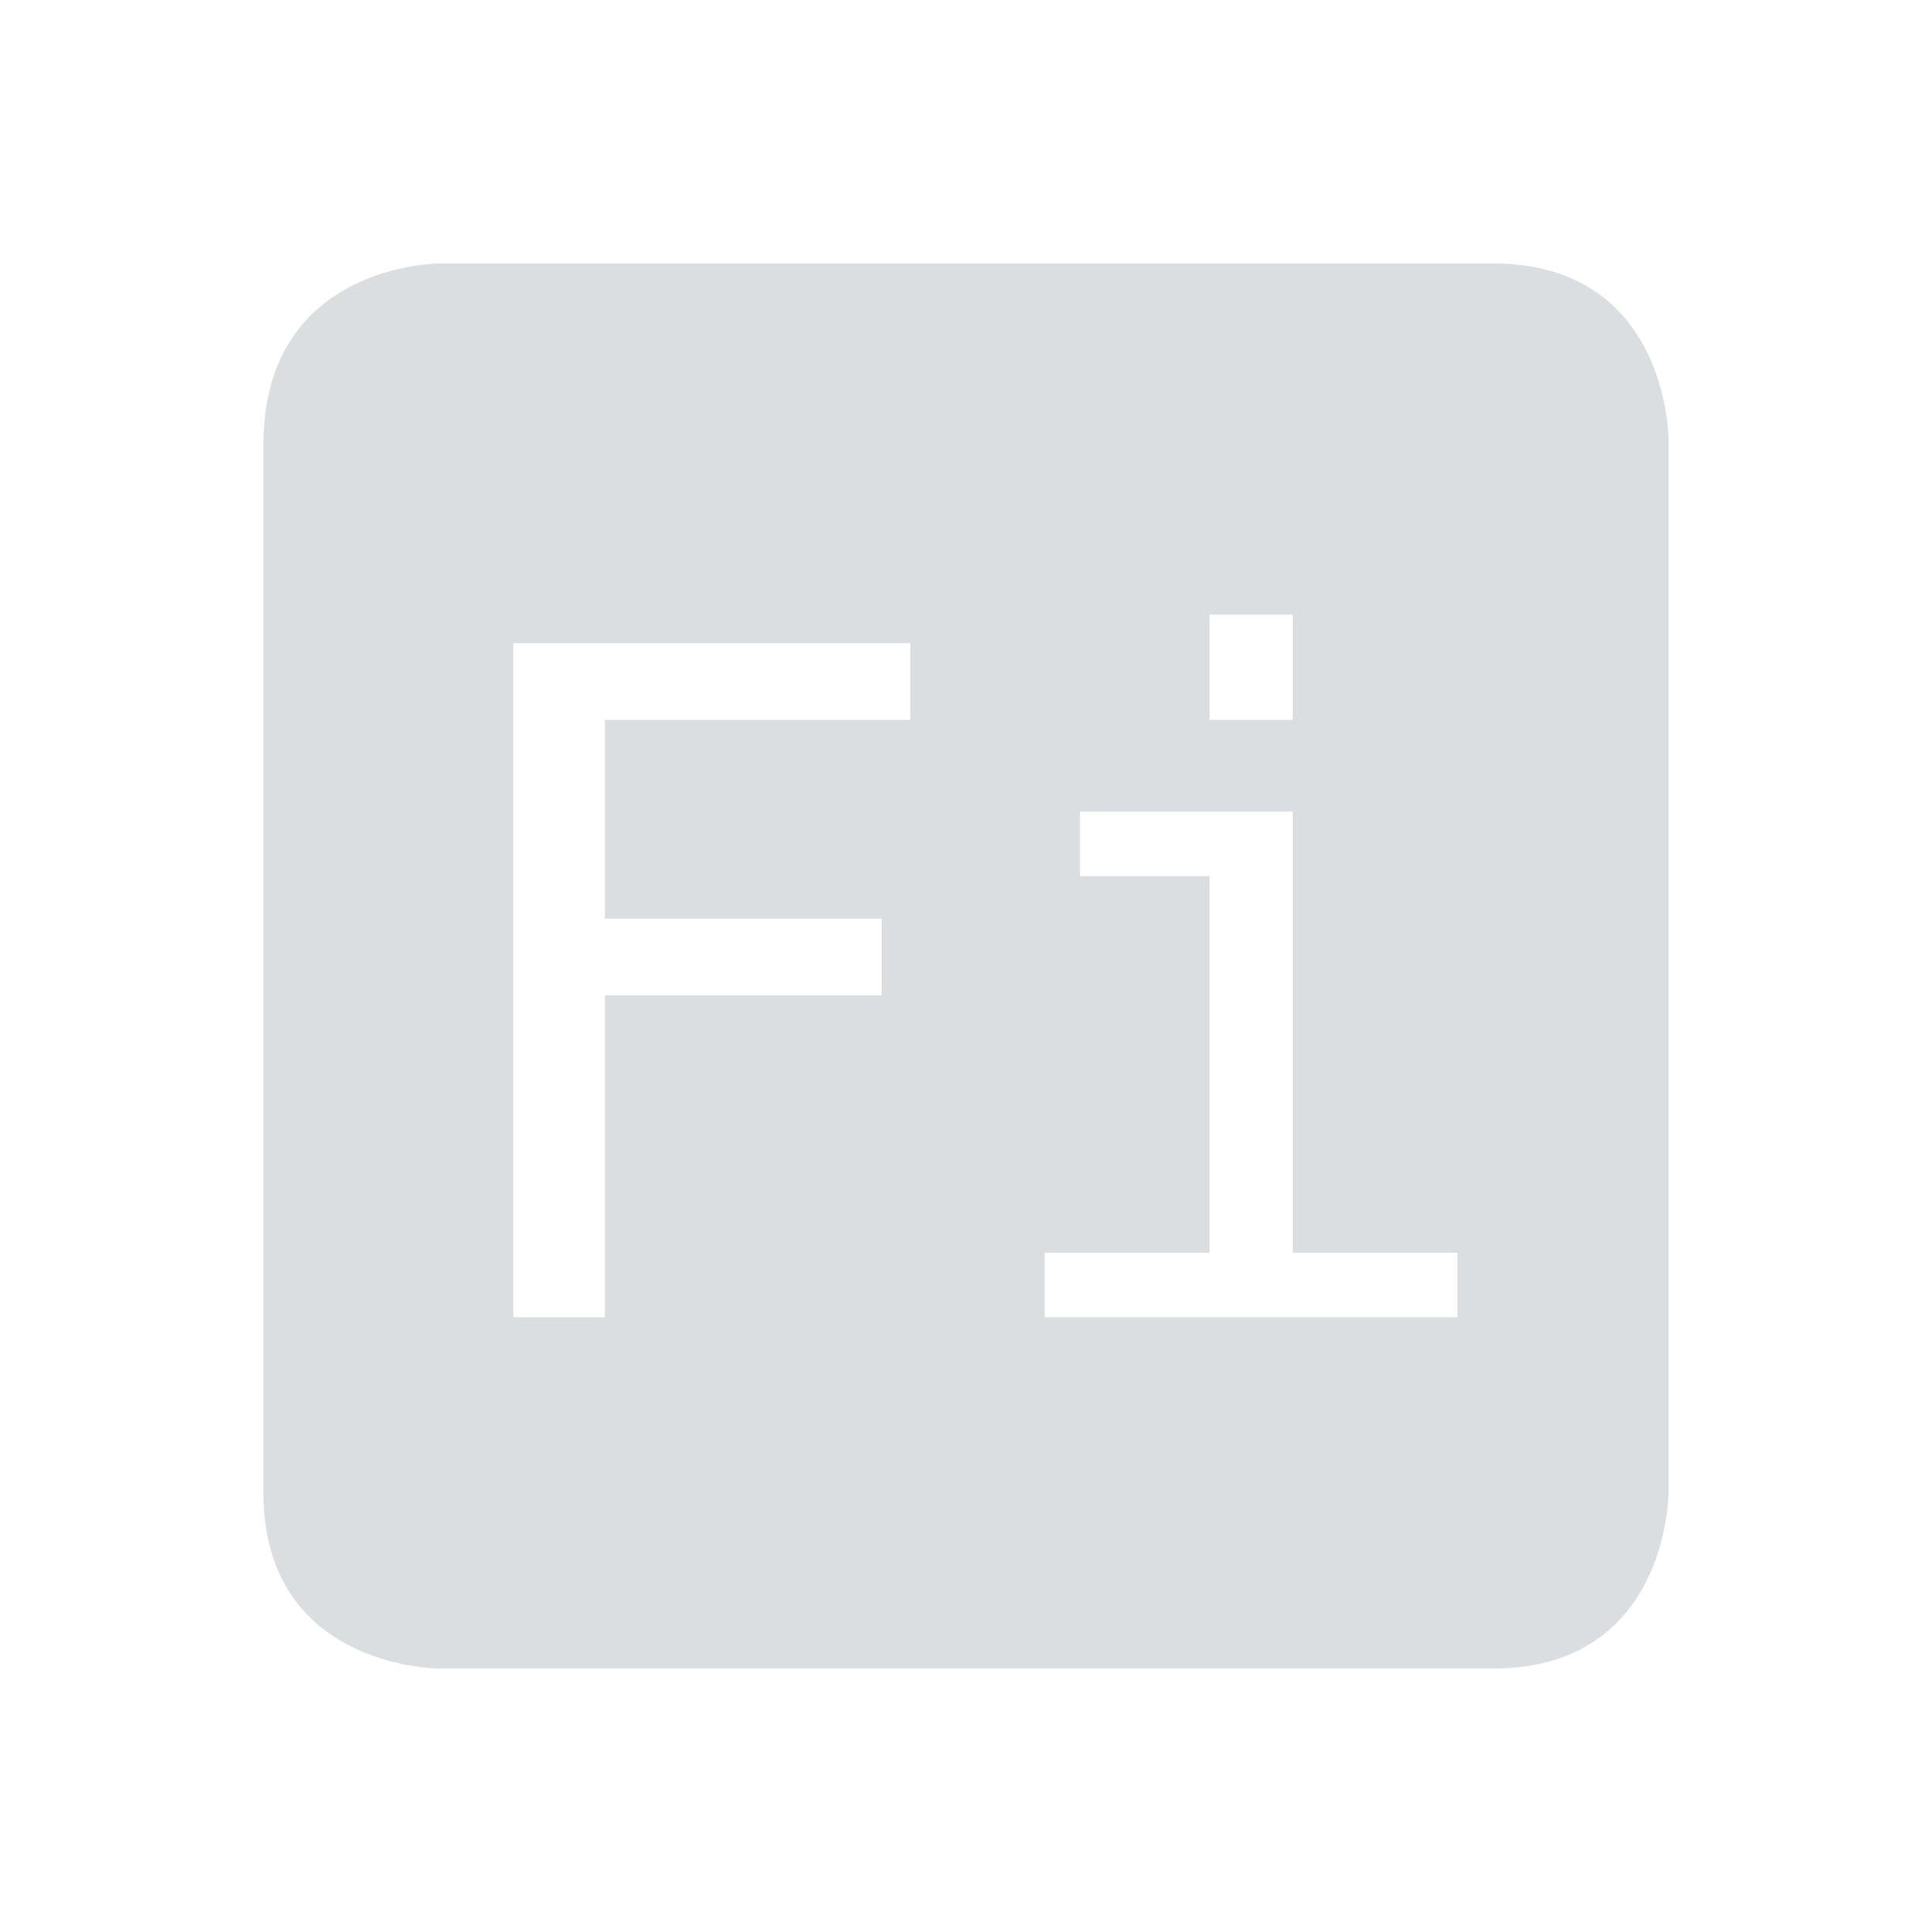
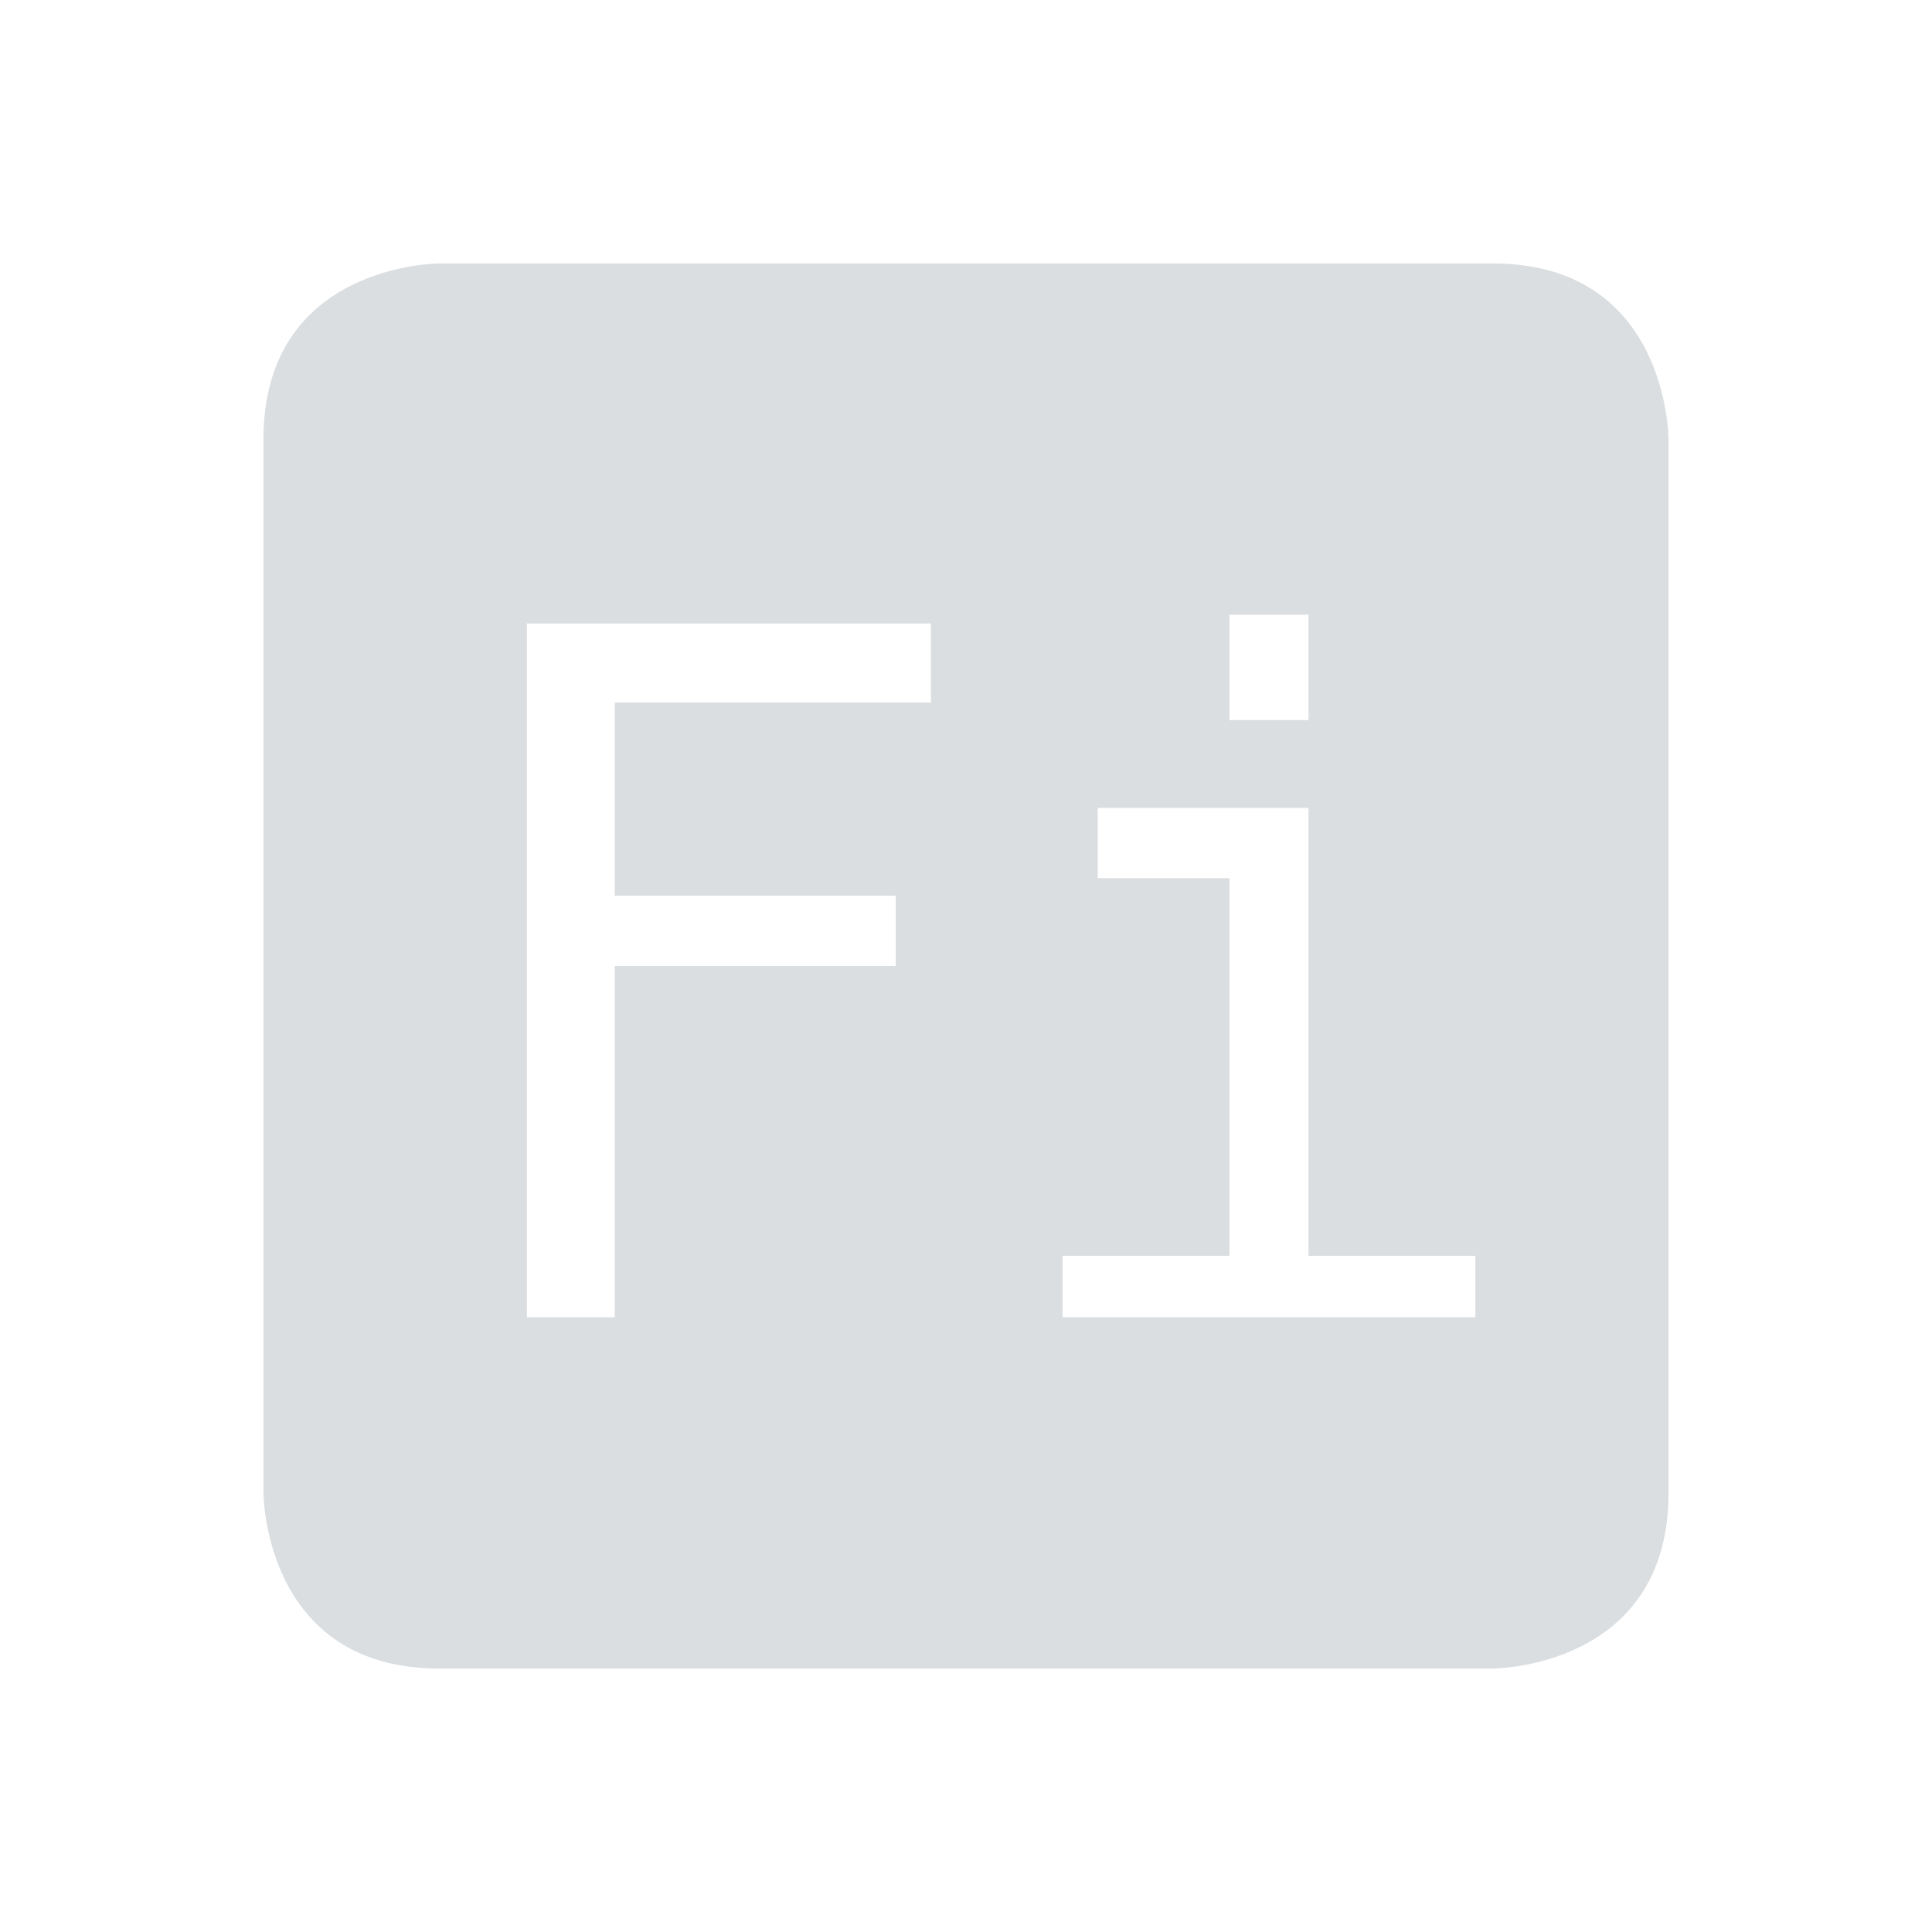
<svg xmlns="http://www.w3.org/2000/svg" height="22" width="22">
-   <path d="m5 3s-2 0-2 2.062v11.938c0 2 2 2 2 2h12c2 0 2-2 2-2v-12s0-2-2-2zm8.773 4h .947v1.197h-.947zm-7.928.324h4.52v.873h-3.477v2.264h3.152v.873h-3.152v3.666h-1.043zm6.453 1.918h2.422v5.023h1.875v.734h-4.699v-.734h1.877v-4.289h-1.475z" fill="#dbdee0" />
+   <path d="m5 3s-2 0-2 2v12s0 2 2 2h12s2 0 2-2v-12s0-2-2-2zm9 4h .9v1.2h-.9zm-8 .1h4.6v.9h-3.6v2.2h3.2v.8h-3.2v4h-1zm6.5 2.1h2.4v5.1h1.9v.7h-4.7v-.7h1.9v-4.3h-1.5z" fill="#dbdee0" />
</svg>
